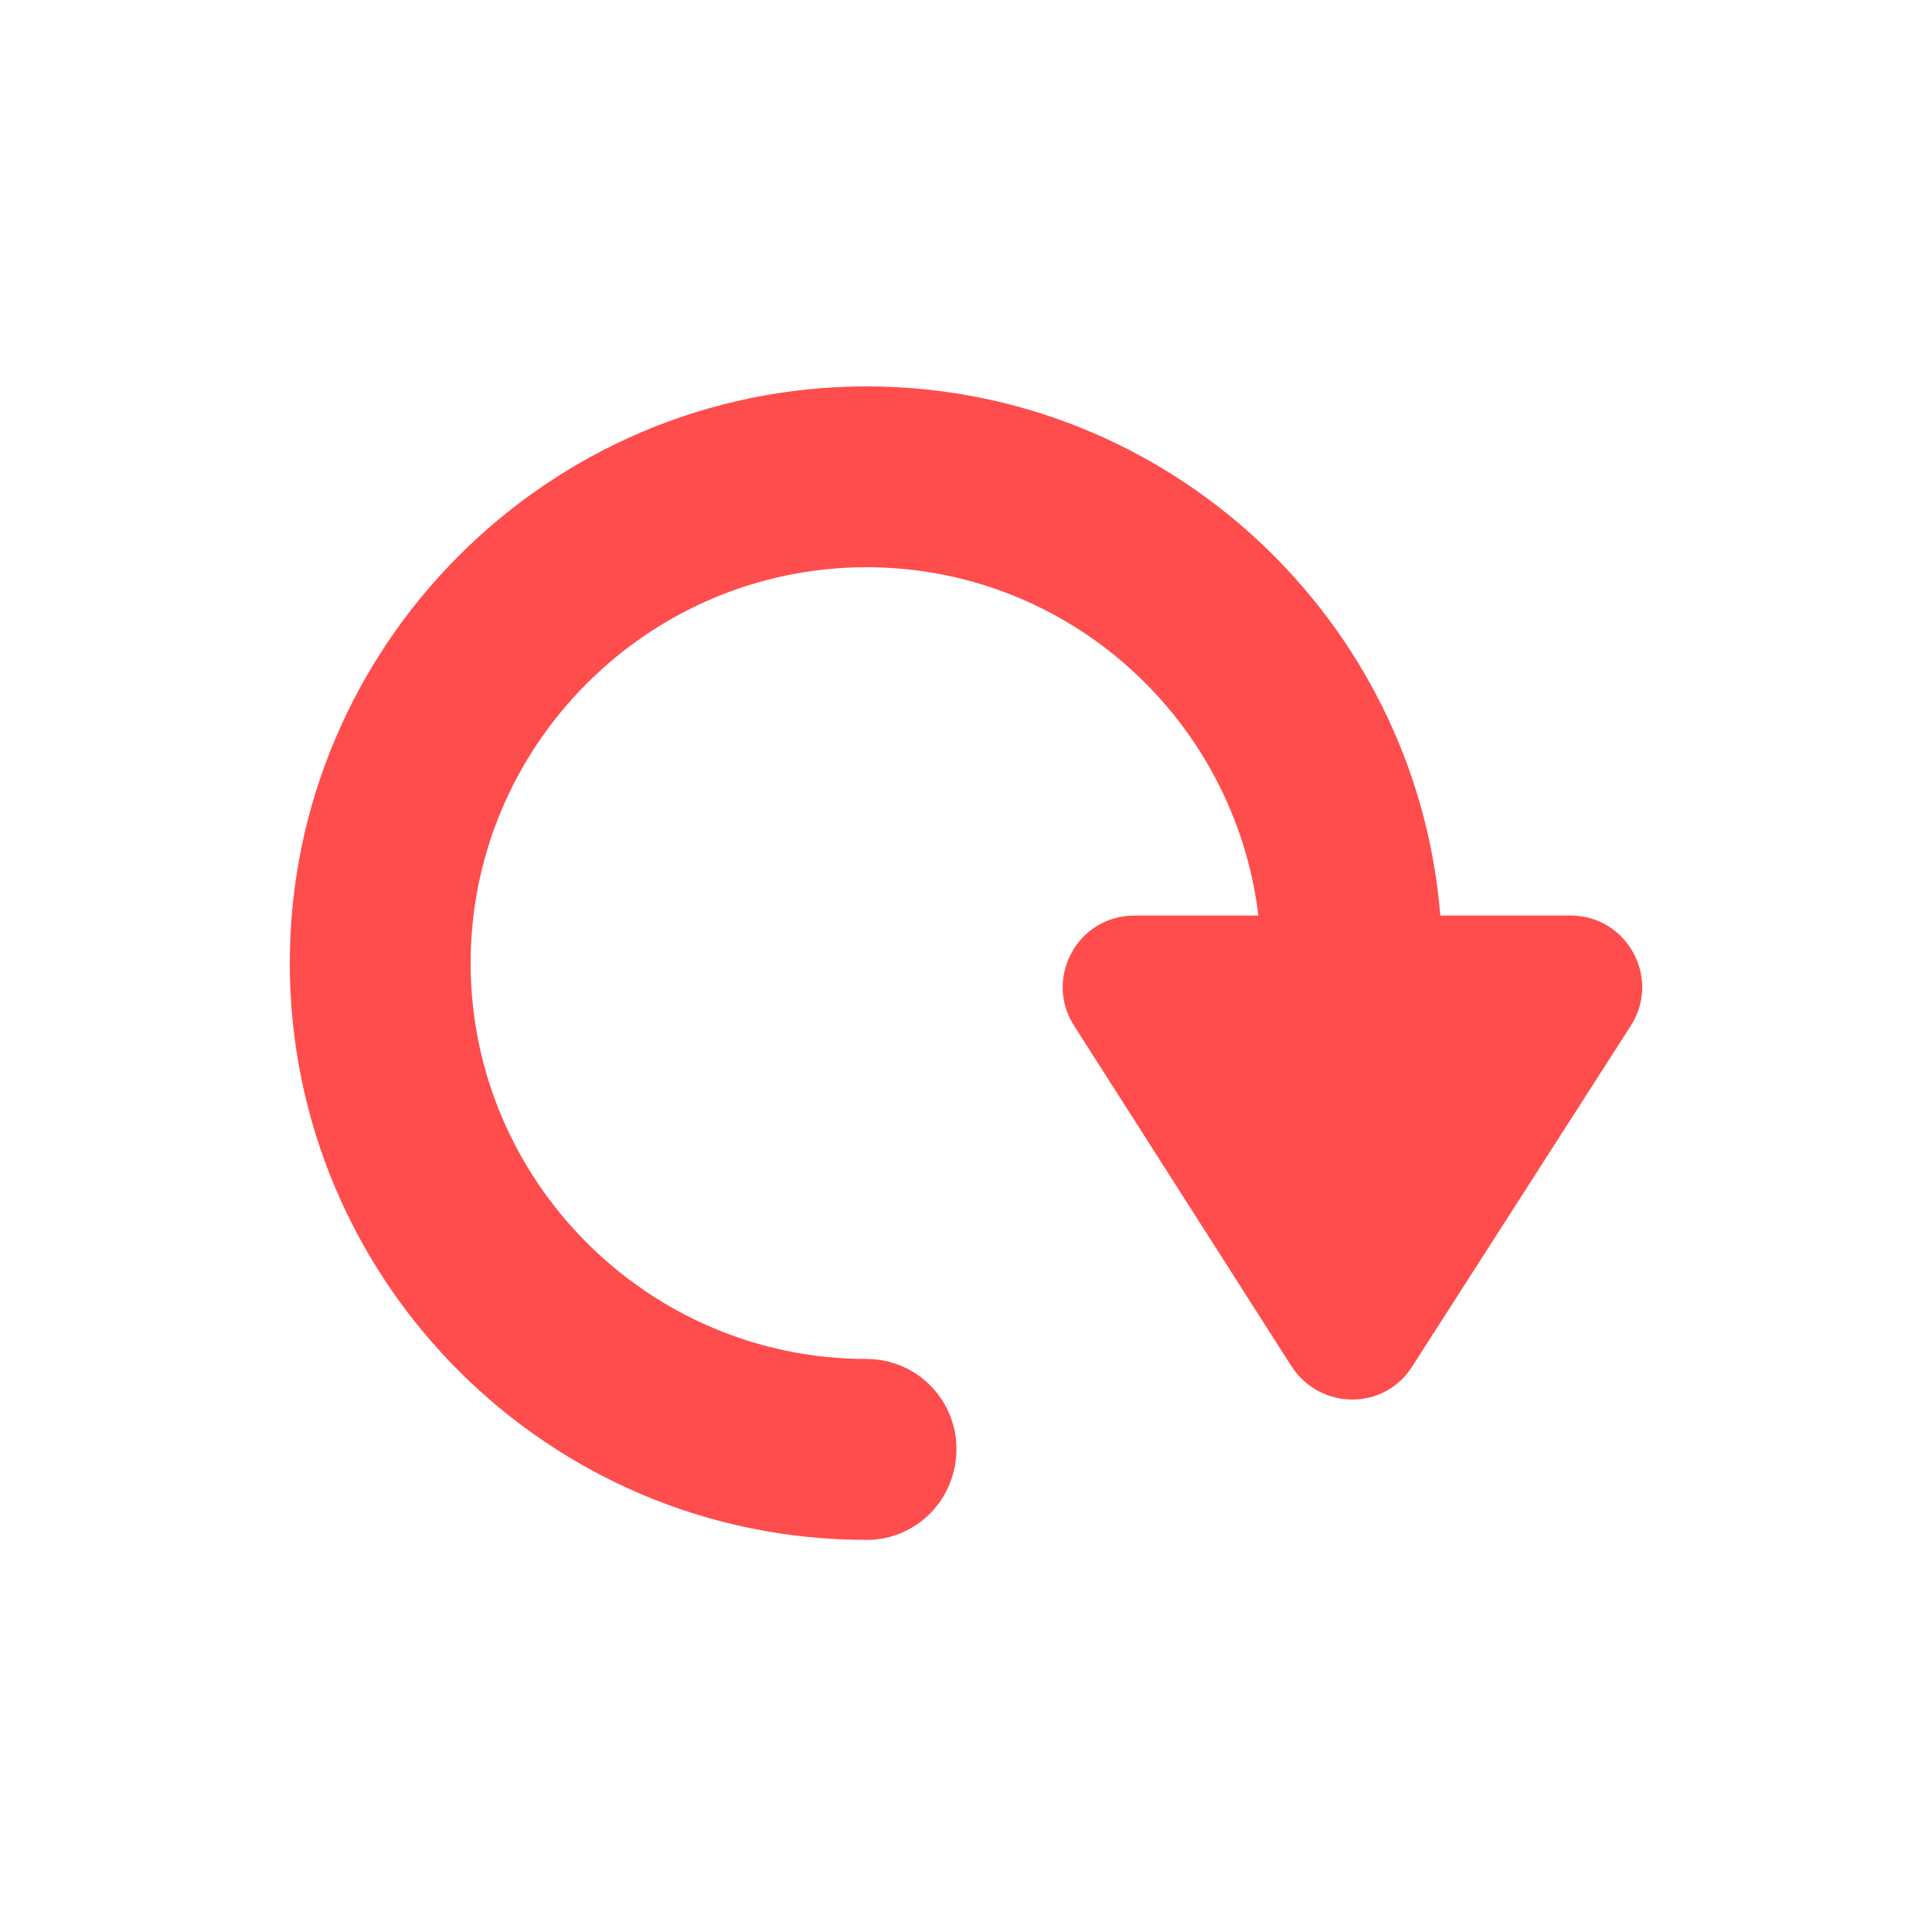
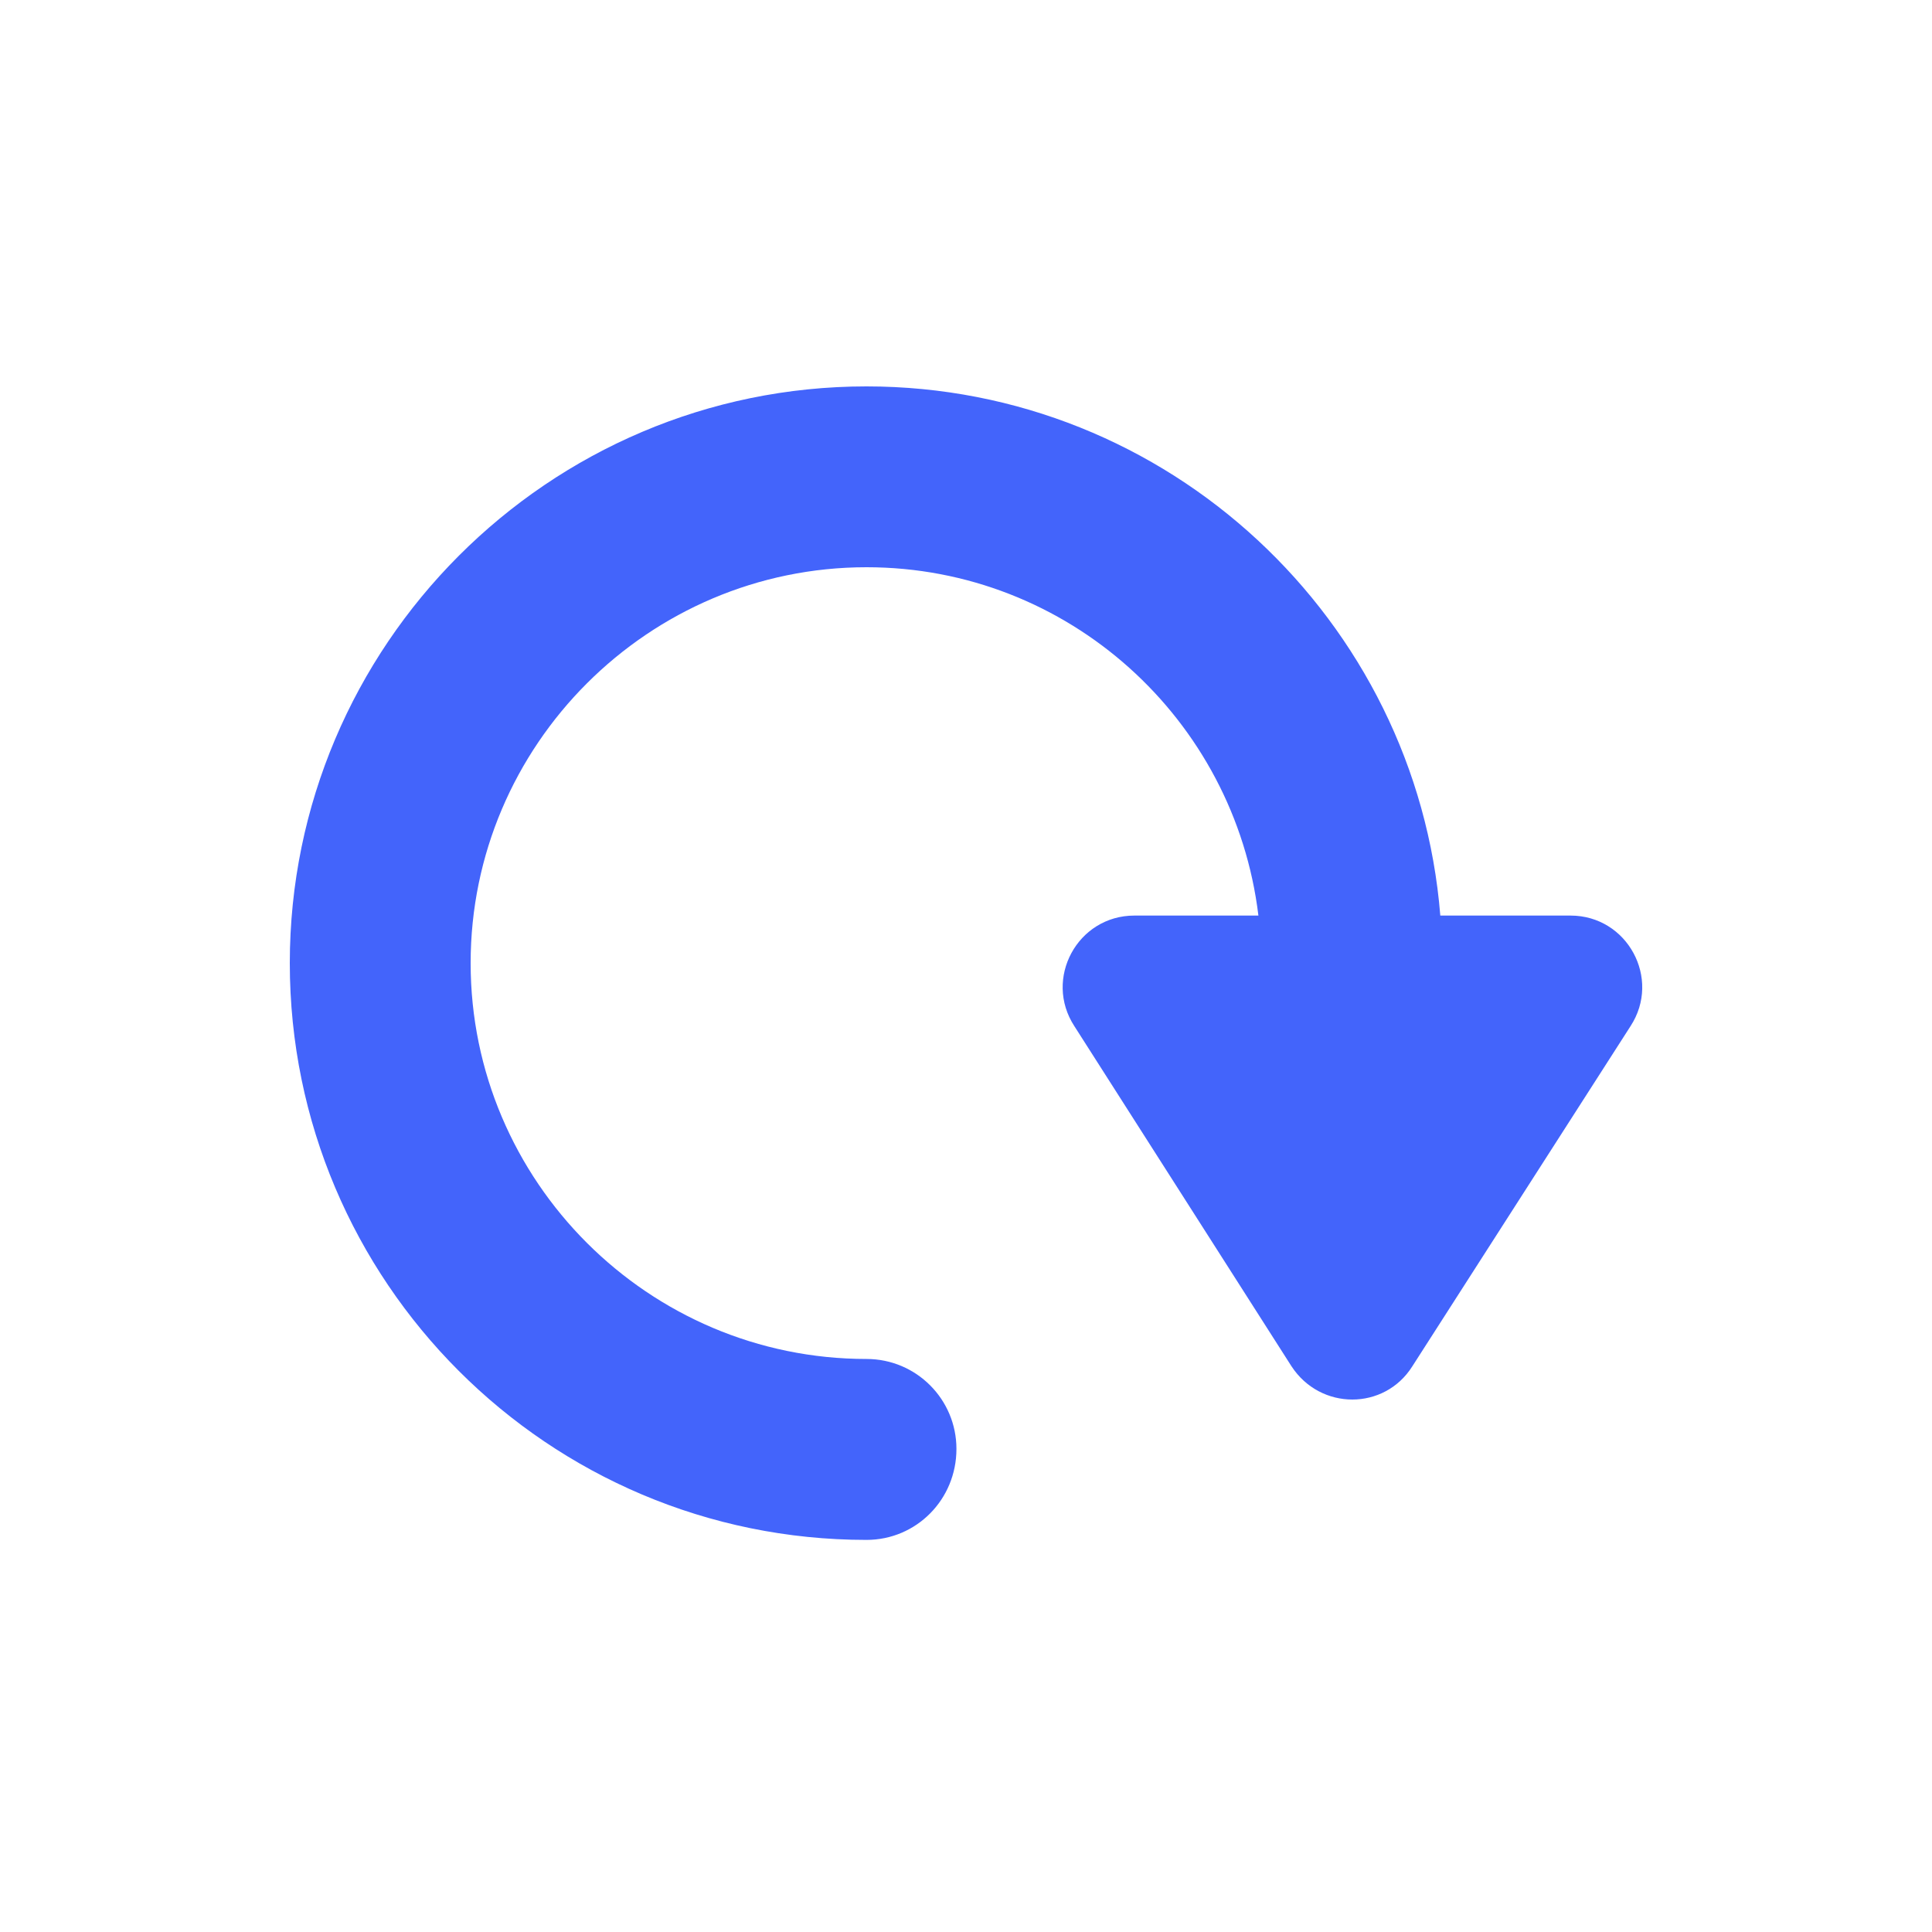
<svg xmlns="http://www.w3.org/2000/svg" width="20px" height="20px" viewBox="0 0 20 20" version="1.1">
  <defs />
  <g id="all-around-active" stroke="none" stroke-width="1" fill="none" fill-rule="evenodd">
-     <path d="M16.879,10.623 L14.621,14.143 C14.332,14.603 13.669,14.603 13.369,14.143 L11.122,10.623 C10.801,10.131 11.154,9.478 11.743,9.478 L13.027,9.478 C12.781,7.445 11.058,5.872 8.97,5.872 C6.714,5.872 4.872,7.713 4.872,9.97 C4.872,12.228 6.714,14.068 8.97,14.068 C9.485,14.068 9.901,14.485 9.901,14.999 C9.901,15.524 9.485,15.941 8.97,15.941 C5.675,15.941 3,13.266 3,9.97 C3,6.686 5.675,4 8.97,4 C12.095,4 14.664,6.418 14.91,9.478 L16.258,9.478 C16.847,9.478 17.2,10.131 16.879,10.623" id="Rotate" fill="#FF4C4C" />
+     <path d="M16.879,10.623 L14.621,14.143 C14.332,14.603 13.669,14.603 13.369,14.143 L11.122,10.623 C10.801,10.131 11.154,9.478 11.743,9.478 L13.027,9.478 C12.781,7.445 11.058,5.872 8.97,5.872 C6.714,5.872 4.872,7.713 4.872,9.97 C4.872,12.228 6.714,14.068 8.97,14.068 C9.485,14.068 9.901,14.485 9.901,14.999 C9.901,15.524 9.485,15.941 8.97,15.941 C5.675,15.941 3,13.266 3,9.97 C3,6.686 5.675,4 8.97,4 C12.095,4 14.664,6.418 14.91,9.478 L16.258,9.478 C16.847,9.478 17.2,10.131 16.879,10.623" id="Rotate" fill="#4364fb" />
  </g>
</svg>
